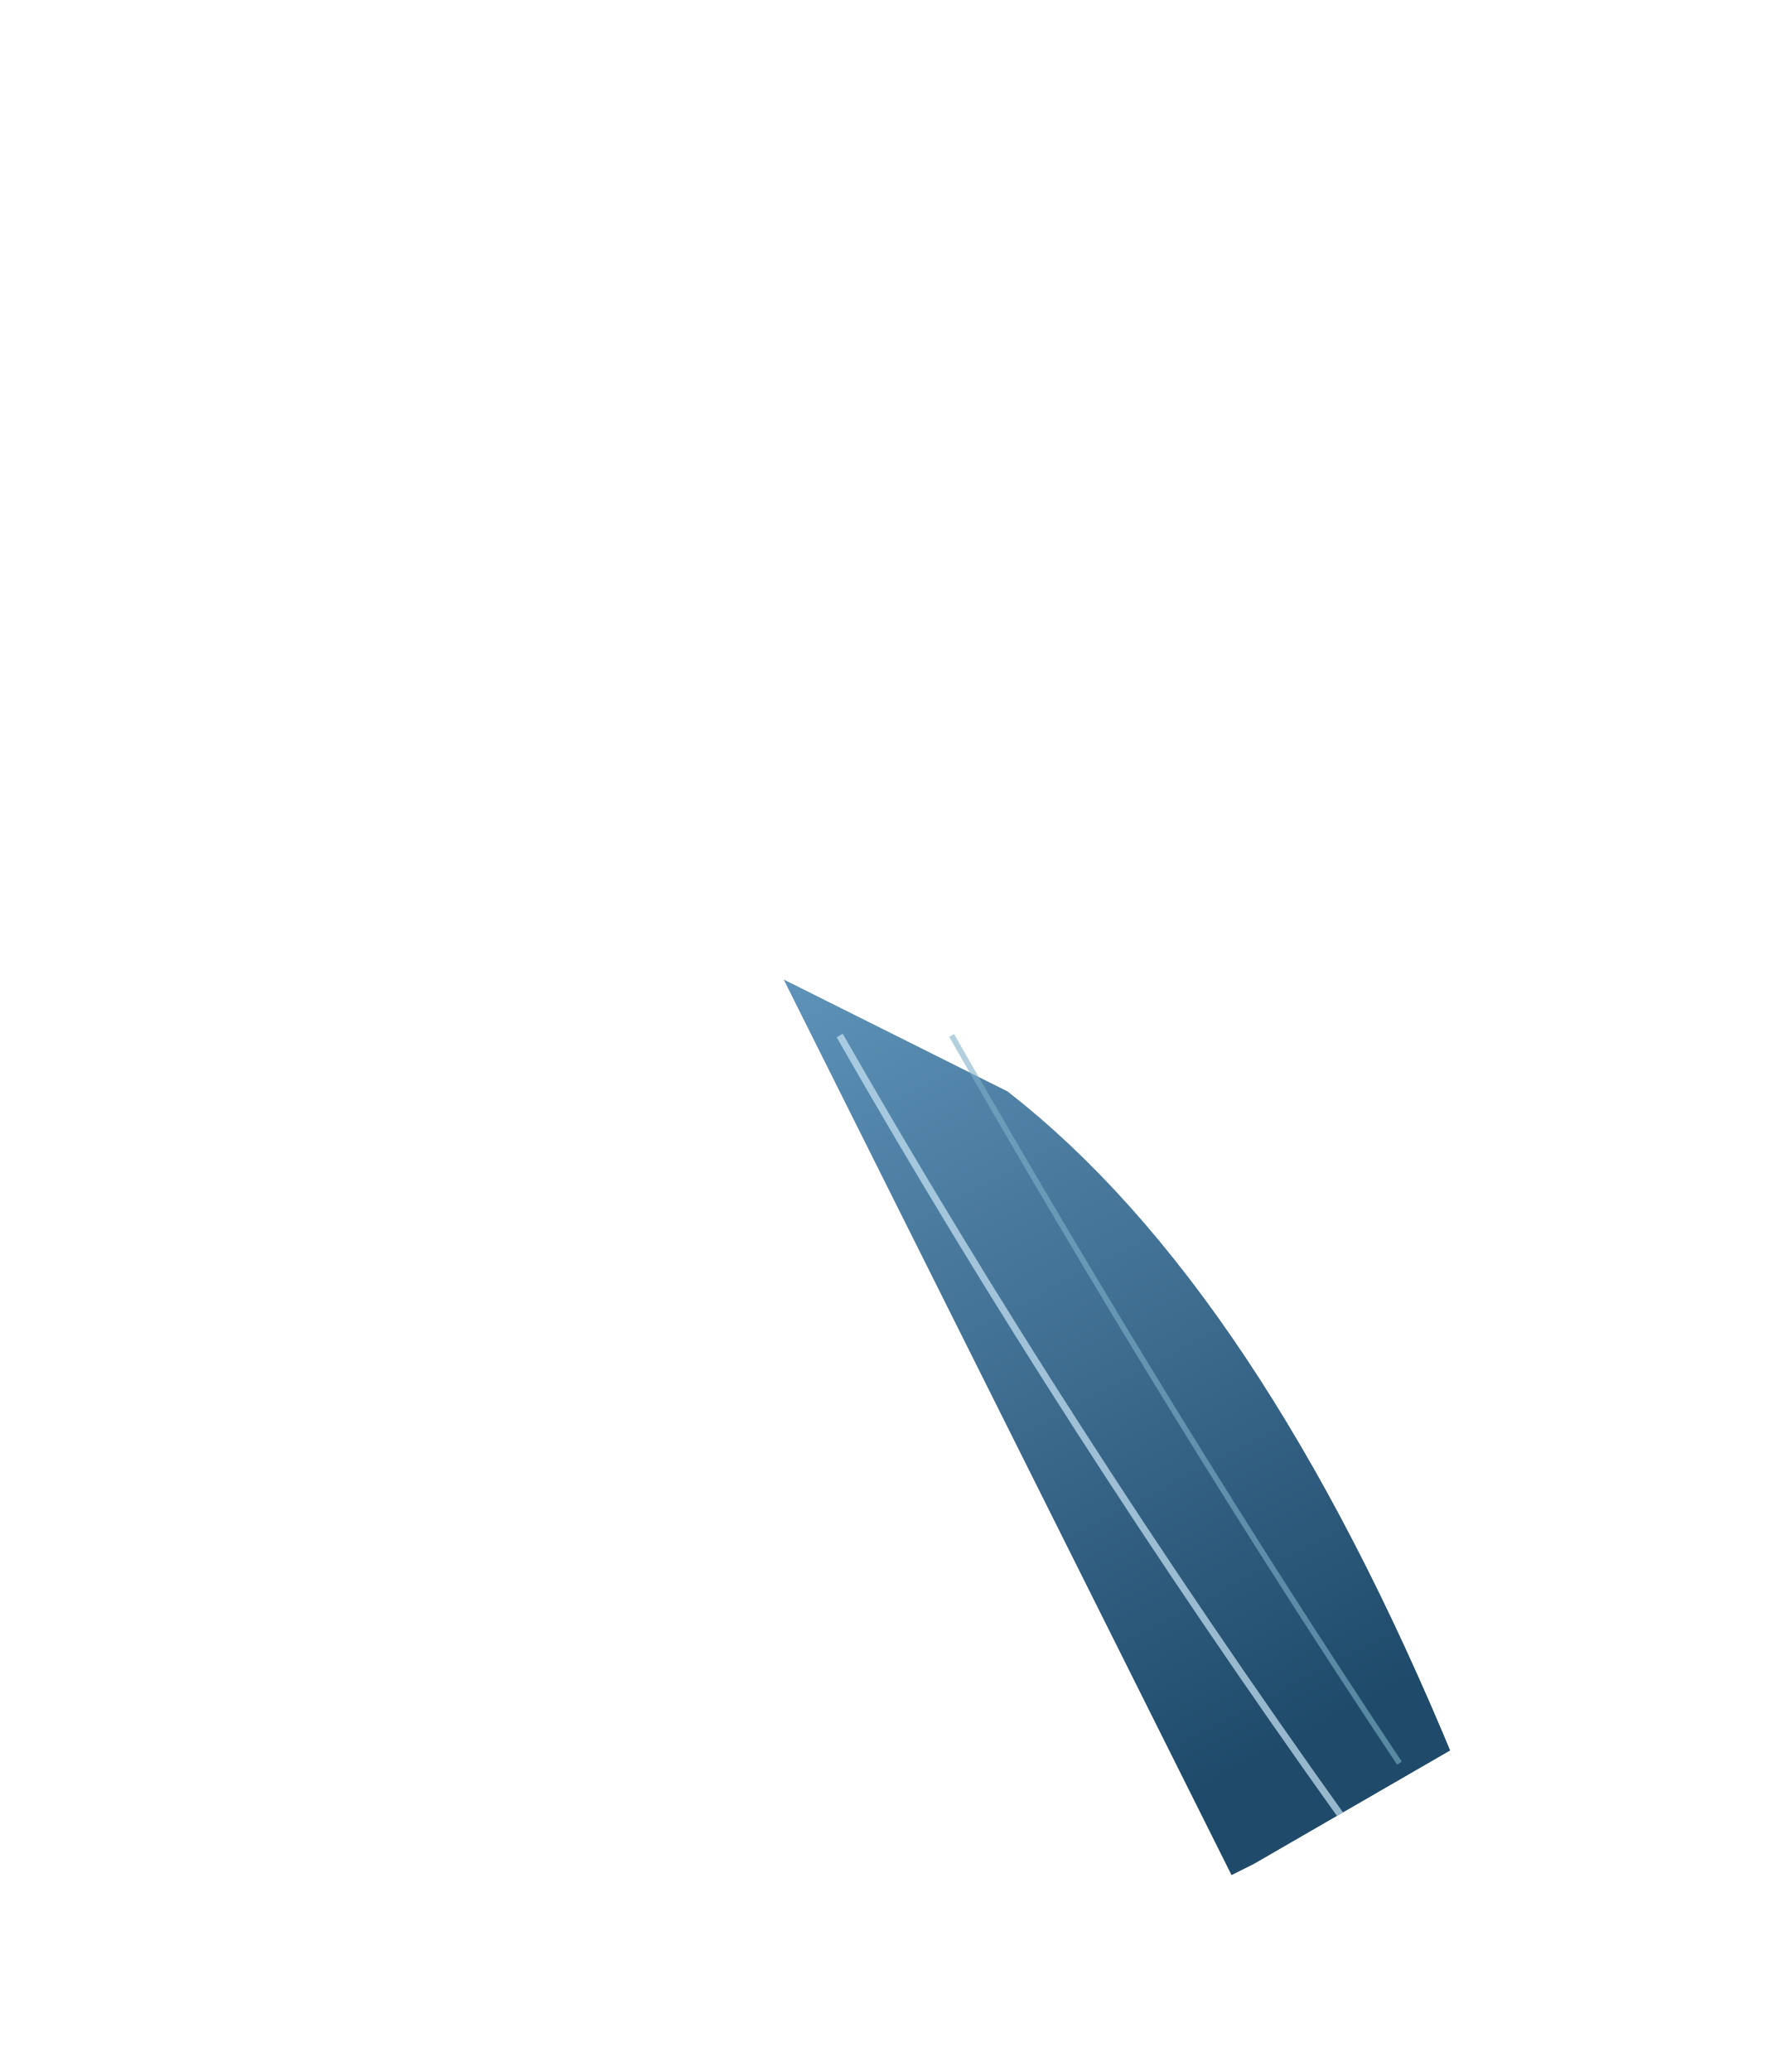
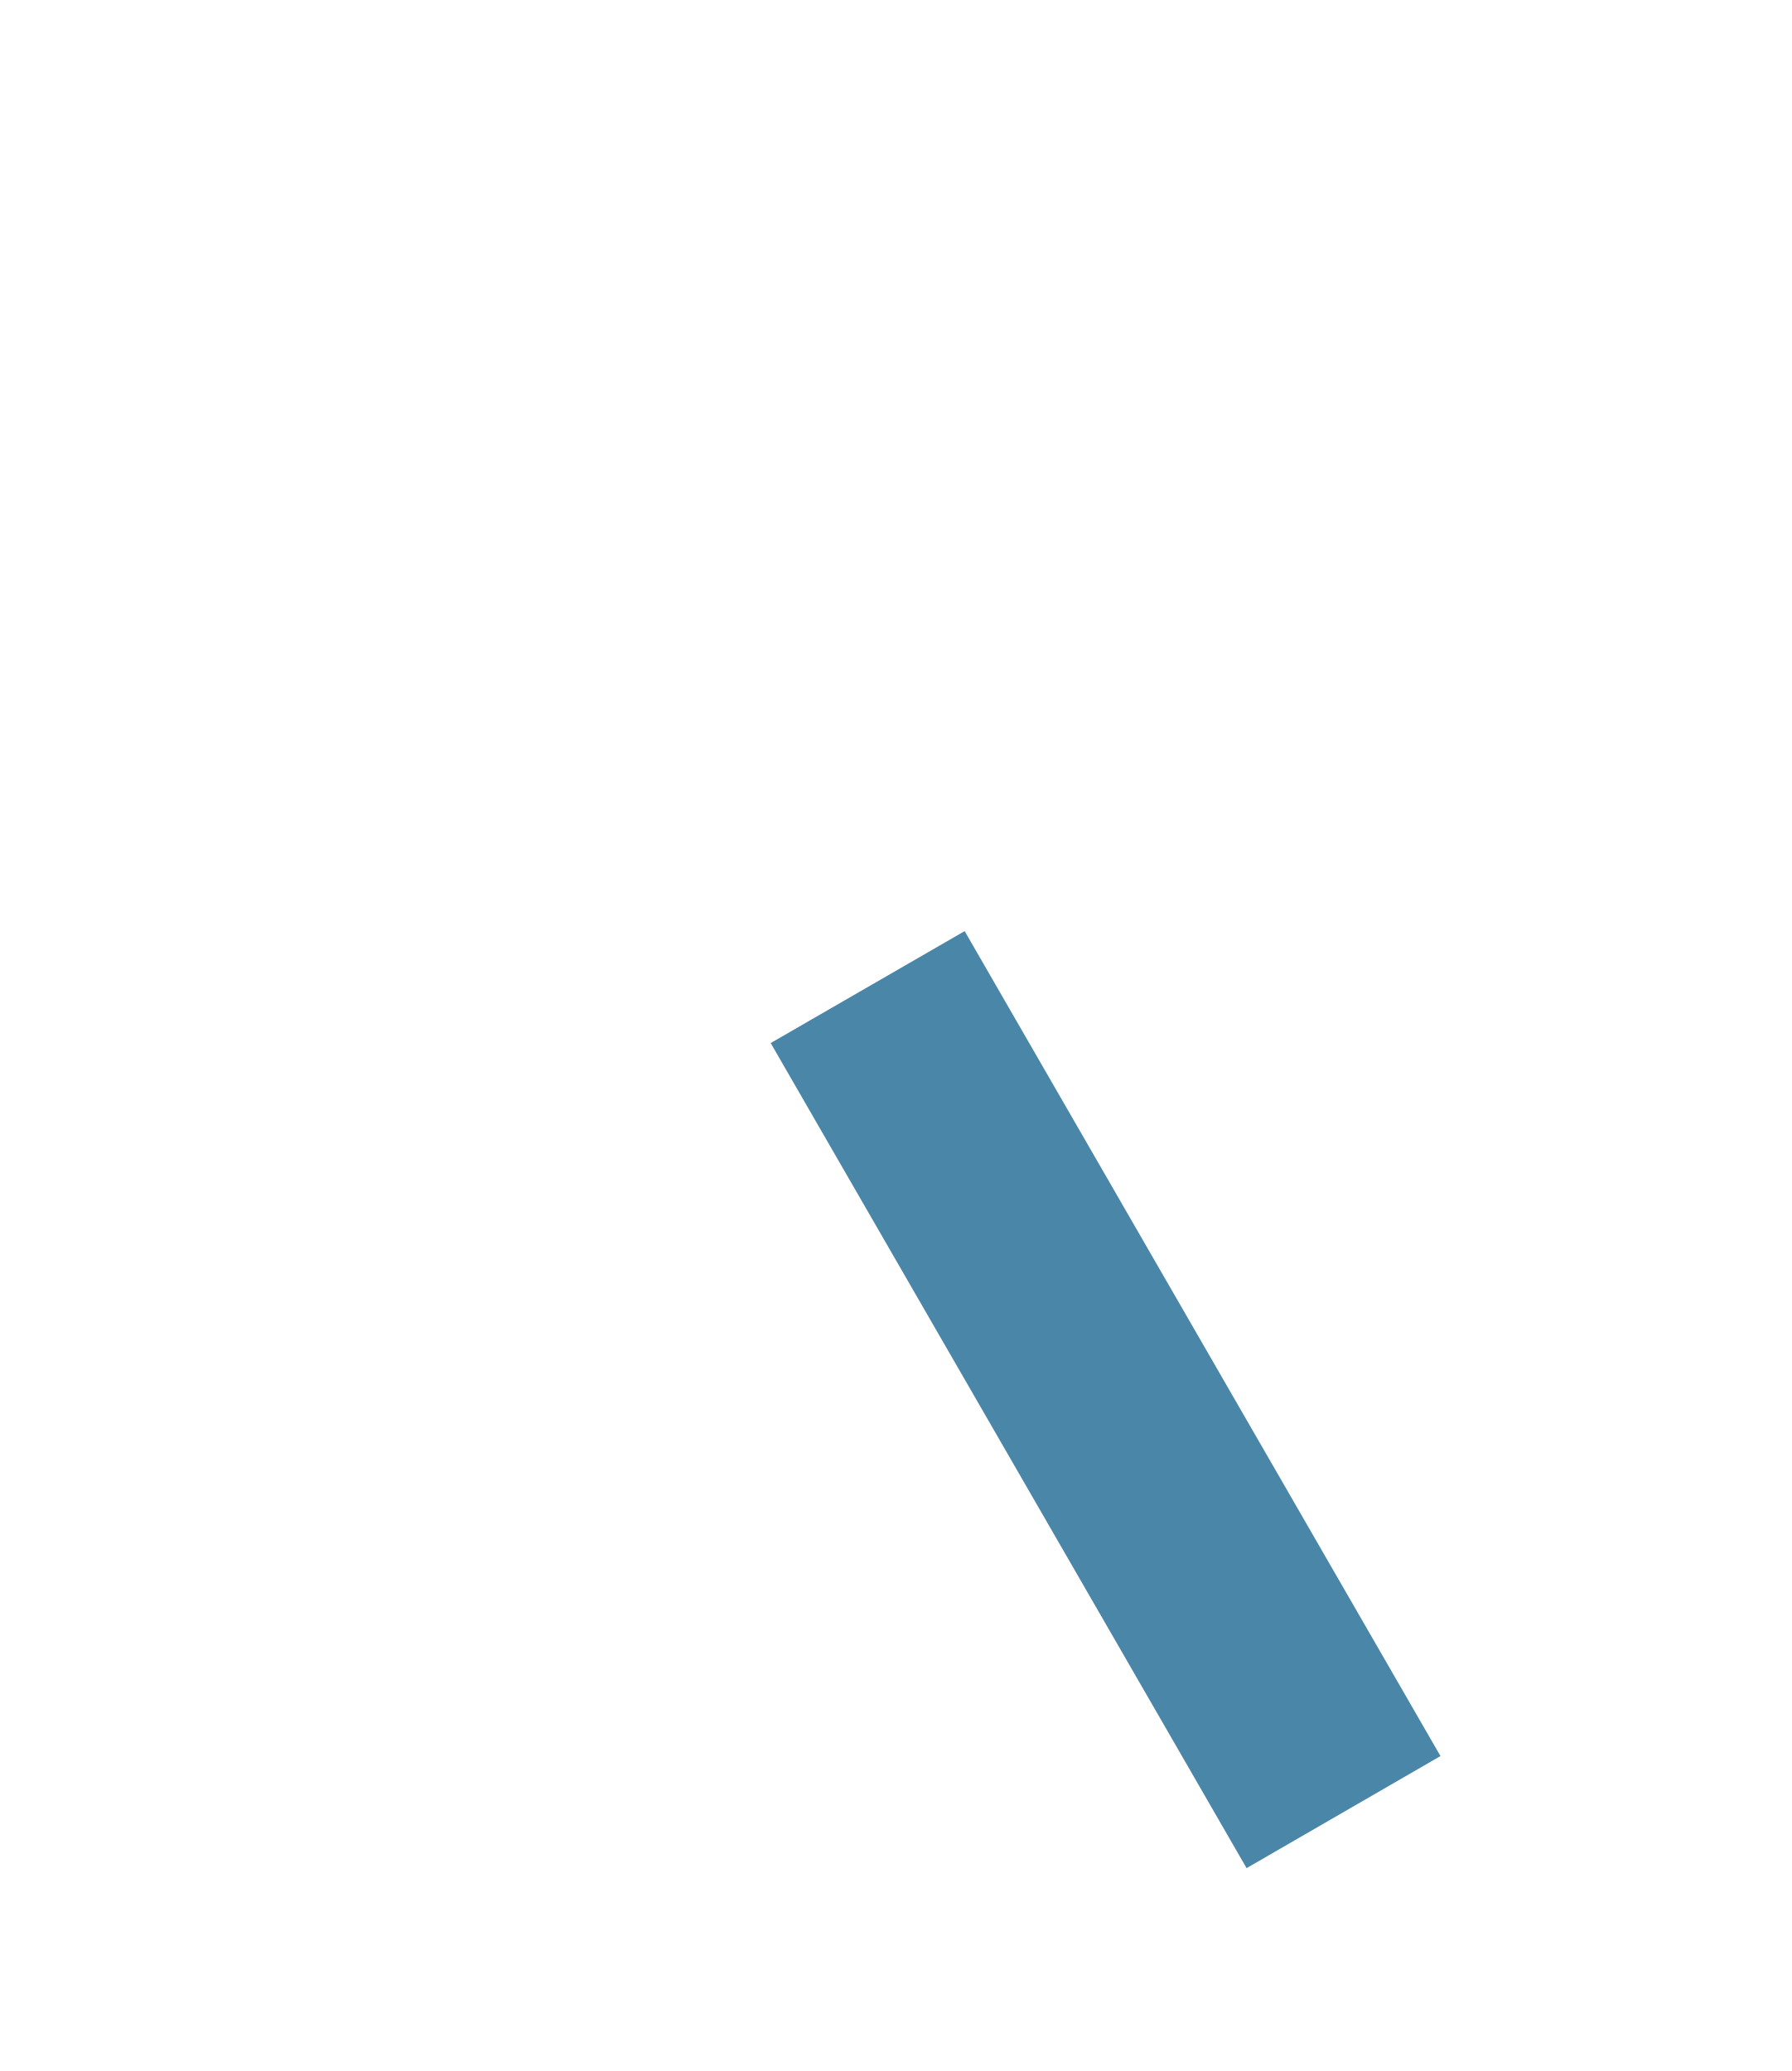
<svg xmlns="http://www.w3.org/2000/svg" viewBox="0 0 128 148" preserveAspectRatio="xMidYMid meet">
  <defs>
    <clipPath id="hex">
      <polygon points="64,0 128,37 128,111 64,148 0,111 0,37" />
    </clipPath>
-     <linearGradient id="lg-water" x1="0" y1="0" x2="0.4" y2="1">
-       <stop offset="0" stop-color="#5e92b8" />
-       <stop offset="1" stop-color="#1f4a6a" />
-     </linearGradient>
  </defs>
  <g clip-path="url(#hex)">
-     <path d="M 56 70 Q 70 98 88 134 L 104 126 Q 90 92 72 78 Z" fill="url(#lg-water)" />
-     <path d="M 60 74 Q 76 102 96 130" fill="none" stroke="#cae6f6" stroke-width="0.5" opacity="0.7" />
-     <path d="M 68 74 Q 84 102 100 126" fill="none" stroke="#7eb0c8" stroke-width="0.4" opacity="0.6" />
+     <polygon points="55.07,74.54 91.07,136.96 104.93,128.96 68.93,66.54" fill="#4a86a8" />
  </g>
</svg>
